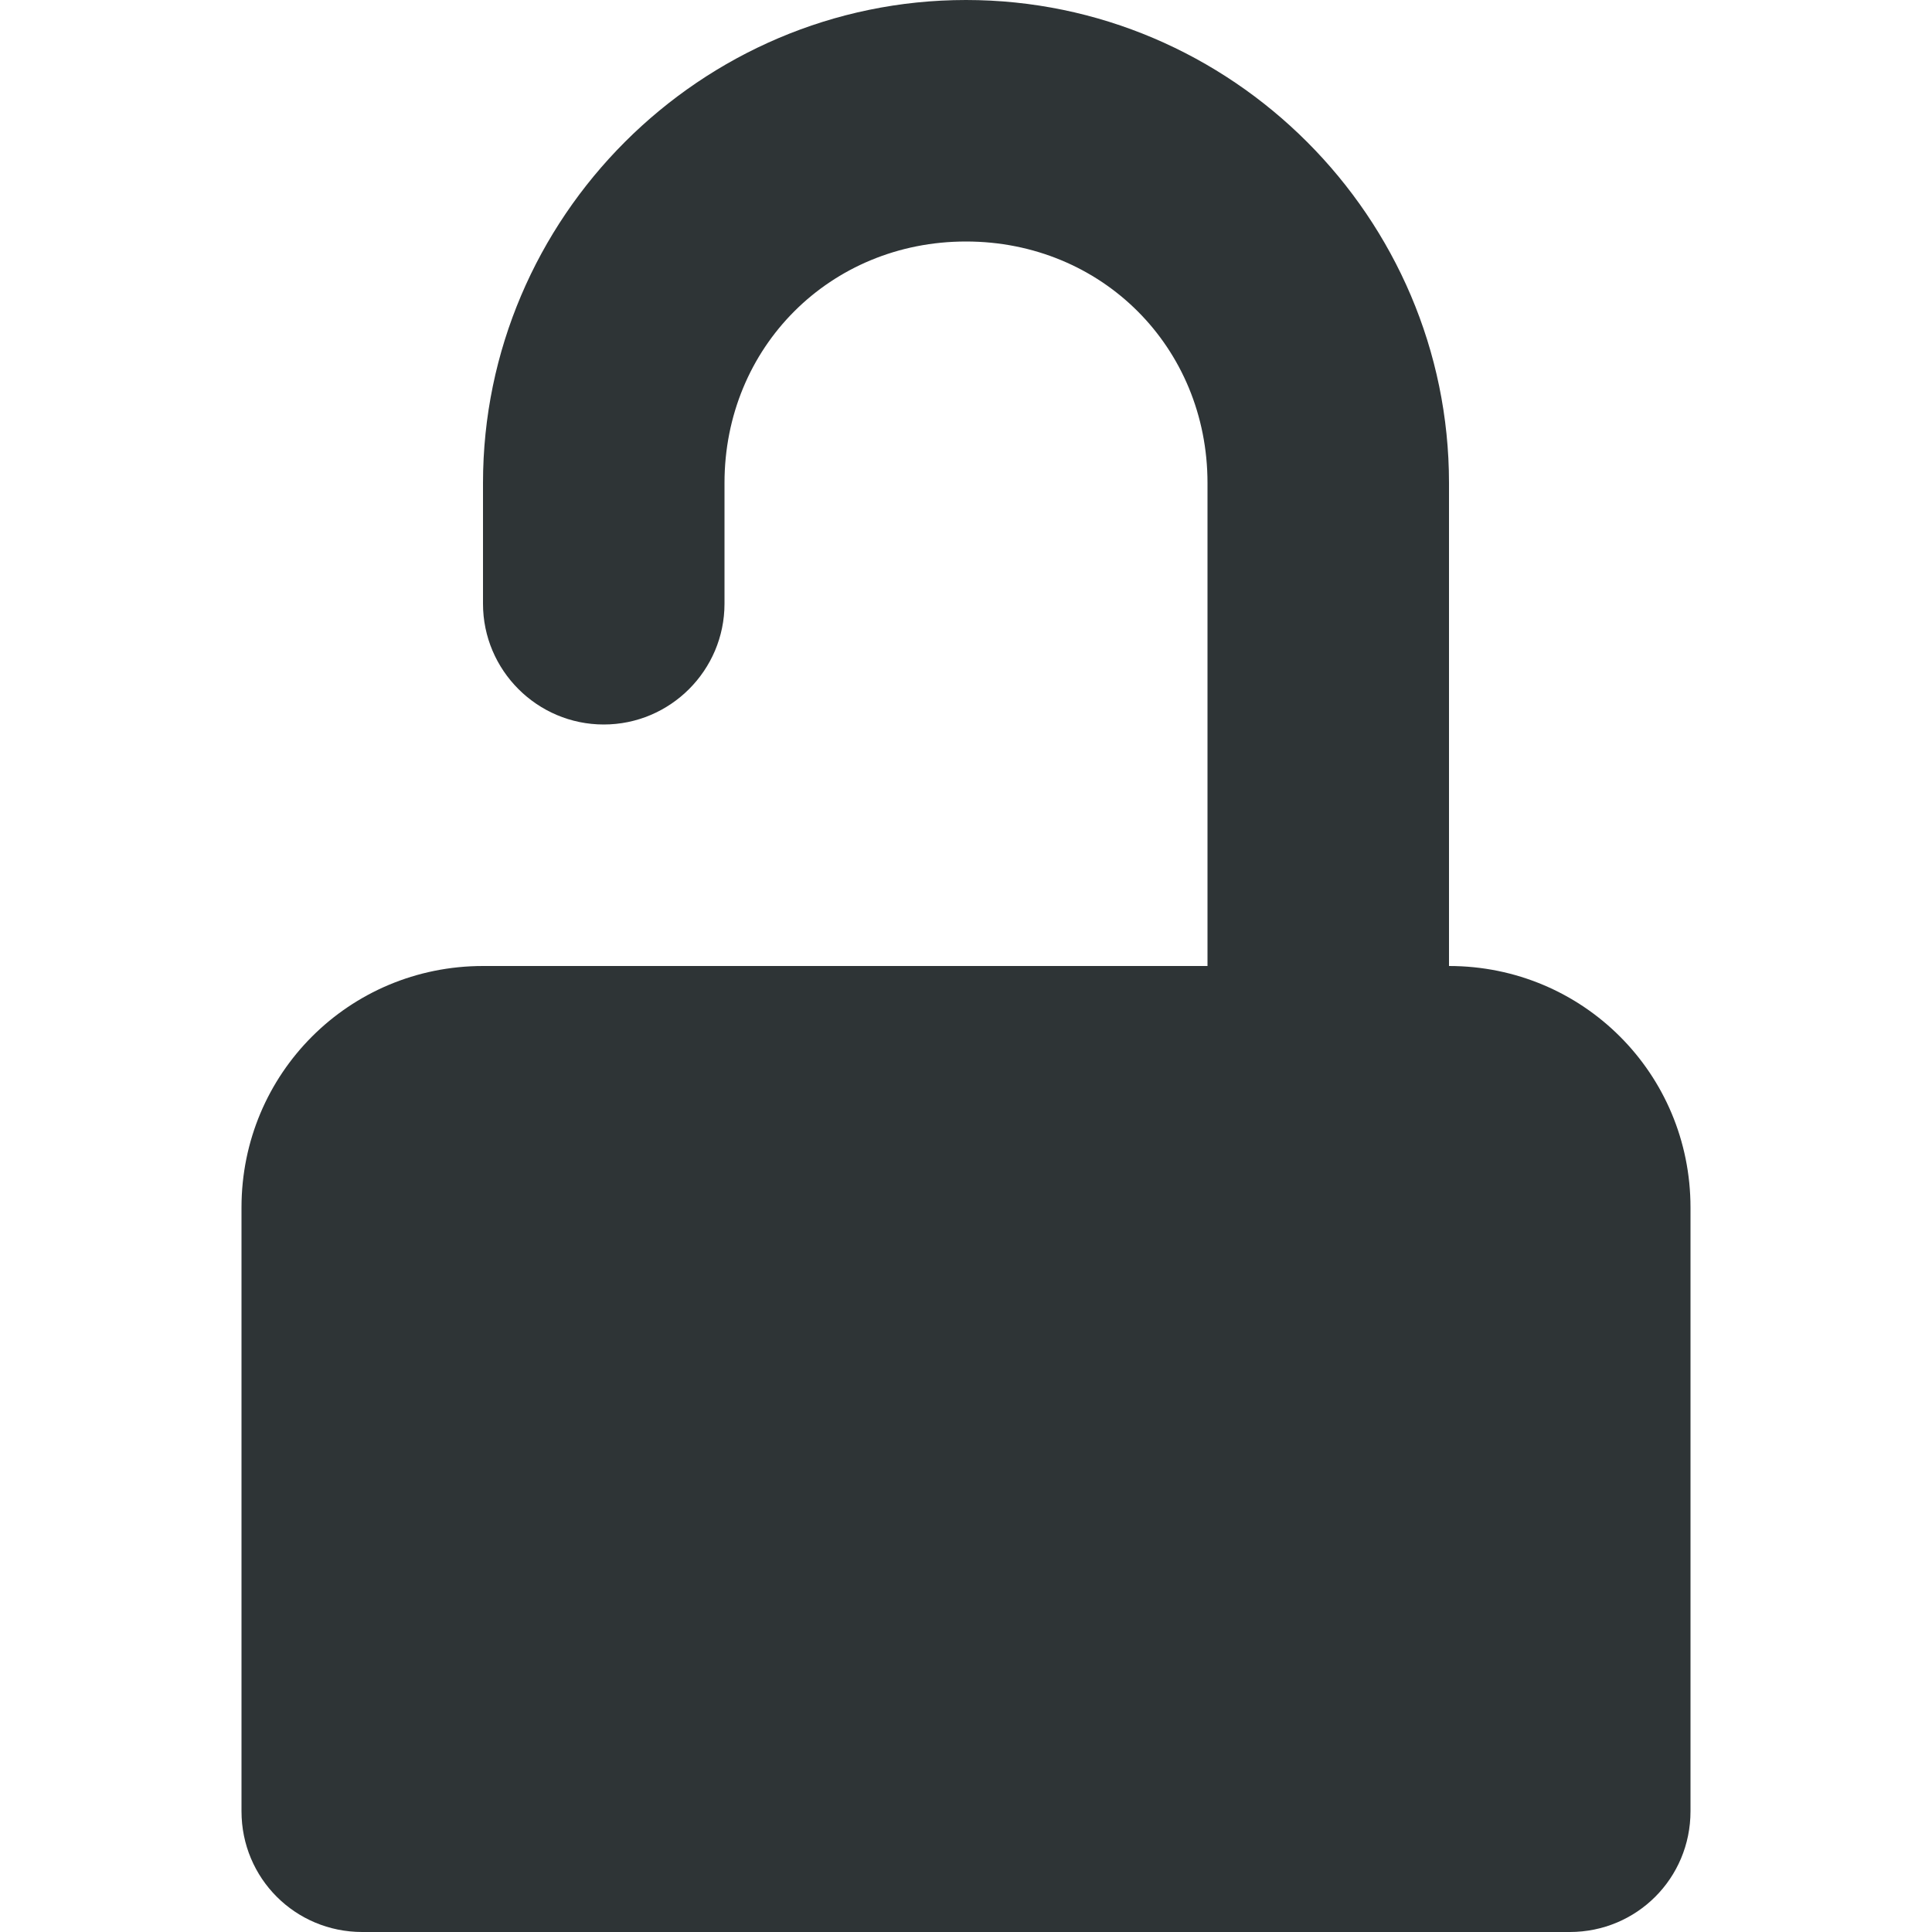
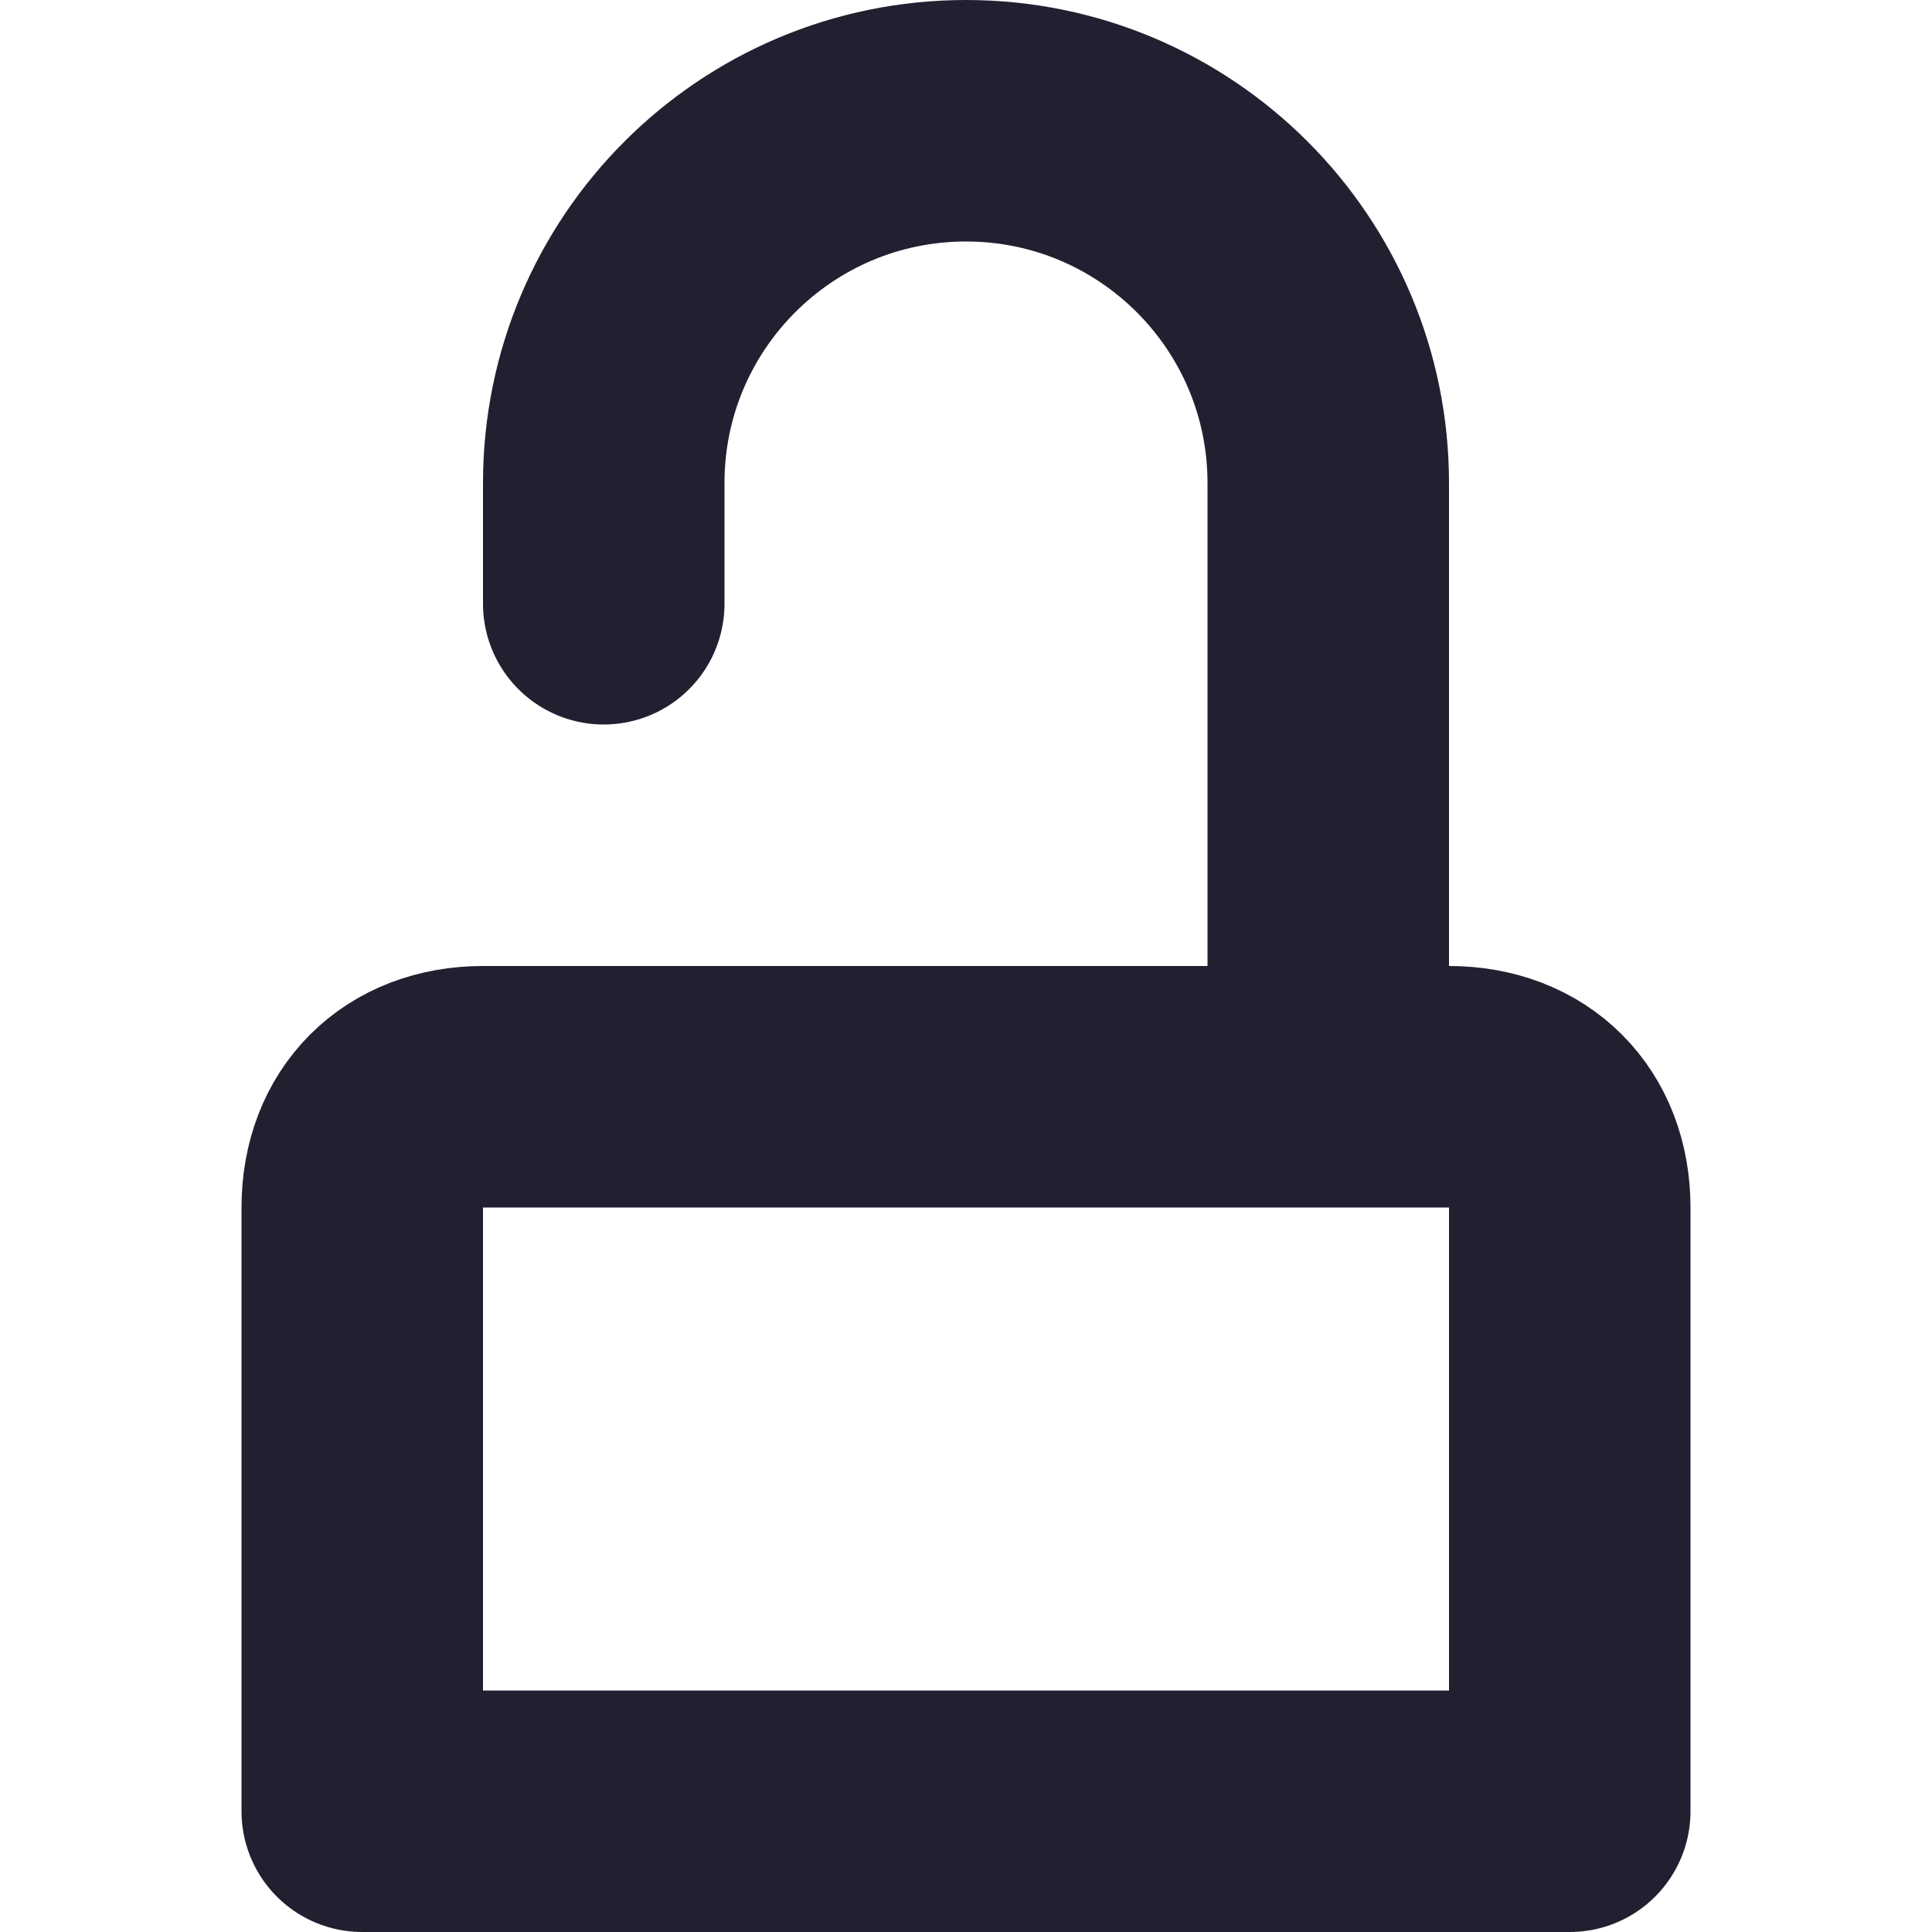
- <svg xmlns="http://www.w3.org/2000/svg" height="16px" viewBox="0 0 16 16" width="16px">
-   <path d="m 8 0 c -2.199 0 -4 1.801 -4 4 v 1 c 0 0.551 0.449 1 1 1 s 1 -0.449 1 -1 v -1 c 0 -1.125 0.875 -2 2 -2 s 2 0.875 2 2 v 4 h -6 c -1.109 0 -2 0.891 -2 2 v 5 c 0 0.555 0.445 1 1 1 h 10 c 0.555 0 1 -0.445 1 -1 v -5 c 0 -1.109 -0.891 -2 -2 -2 v -4 c 0 -2.199 -1.801 -4 -4 -4 z m 0 0" fill="#2e3436" />
+ <svg xmlns="http://www.w3.org/2000/svg" width="16" height="16" fill="none">
+   <path class="foreground-stroke" stroke="#241F30" stroke-linecap="round" stroke-linejoin="round" stroke-width="2" d="M11 9V4a3 3 0 1 0-6 0v1M3 15v-5c0-.6.4-1 1-1h8c.6 0 1 .4 1 1v5H3Z" />
</svg>
